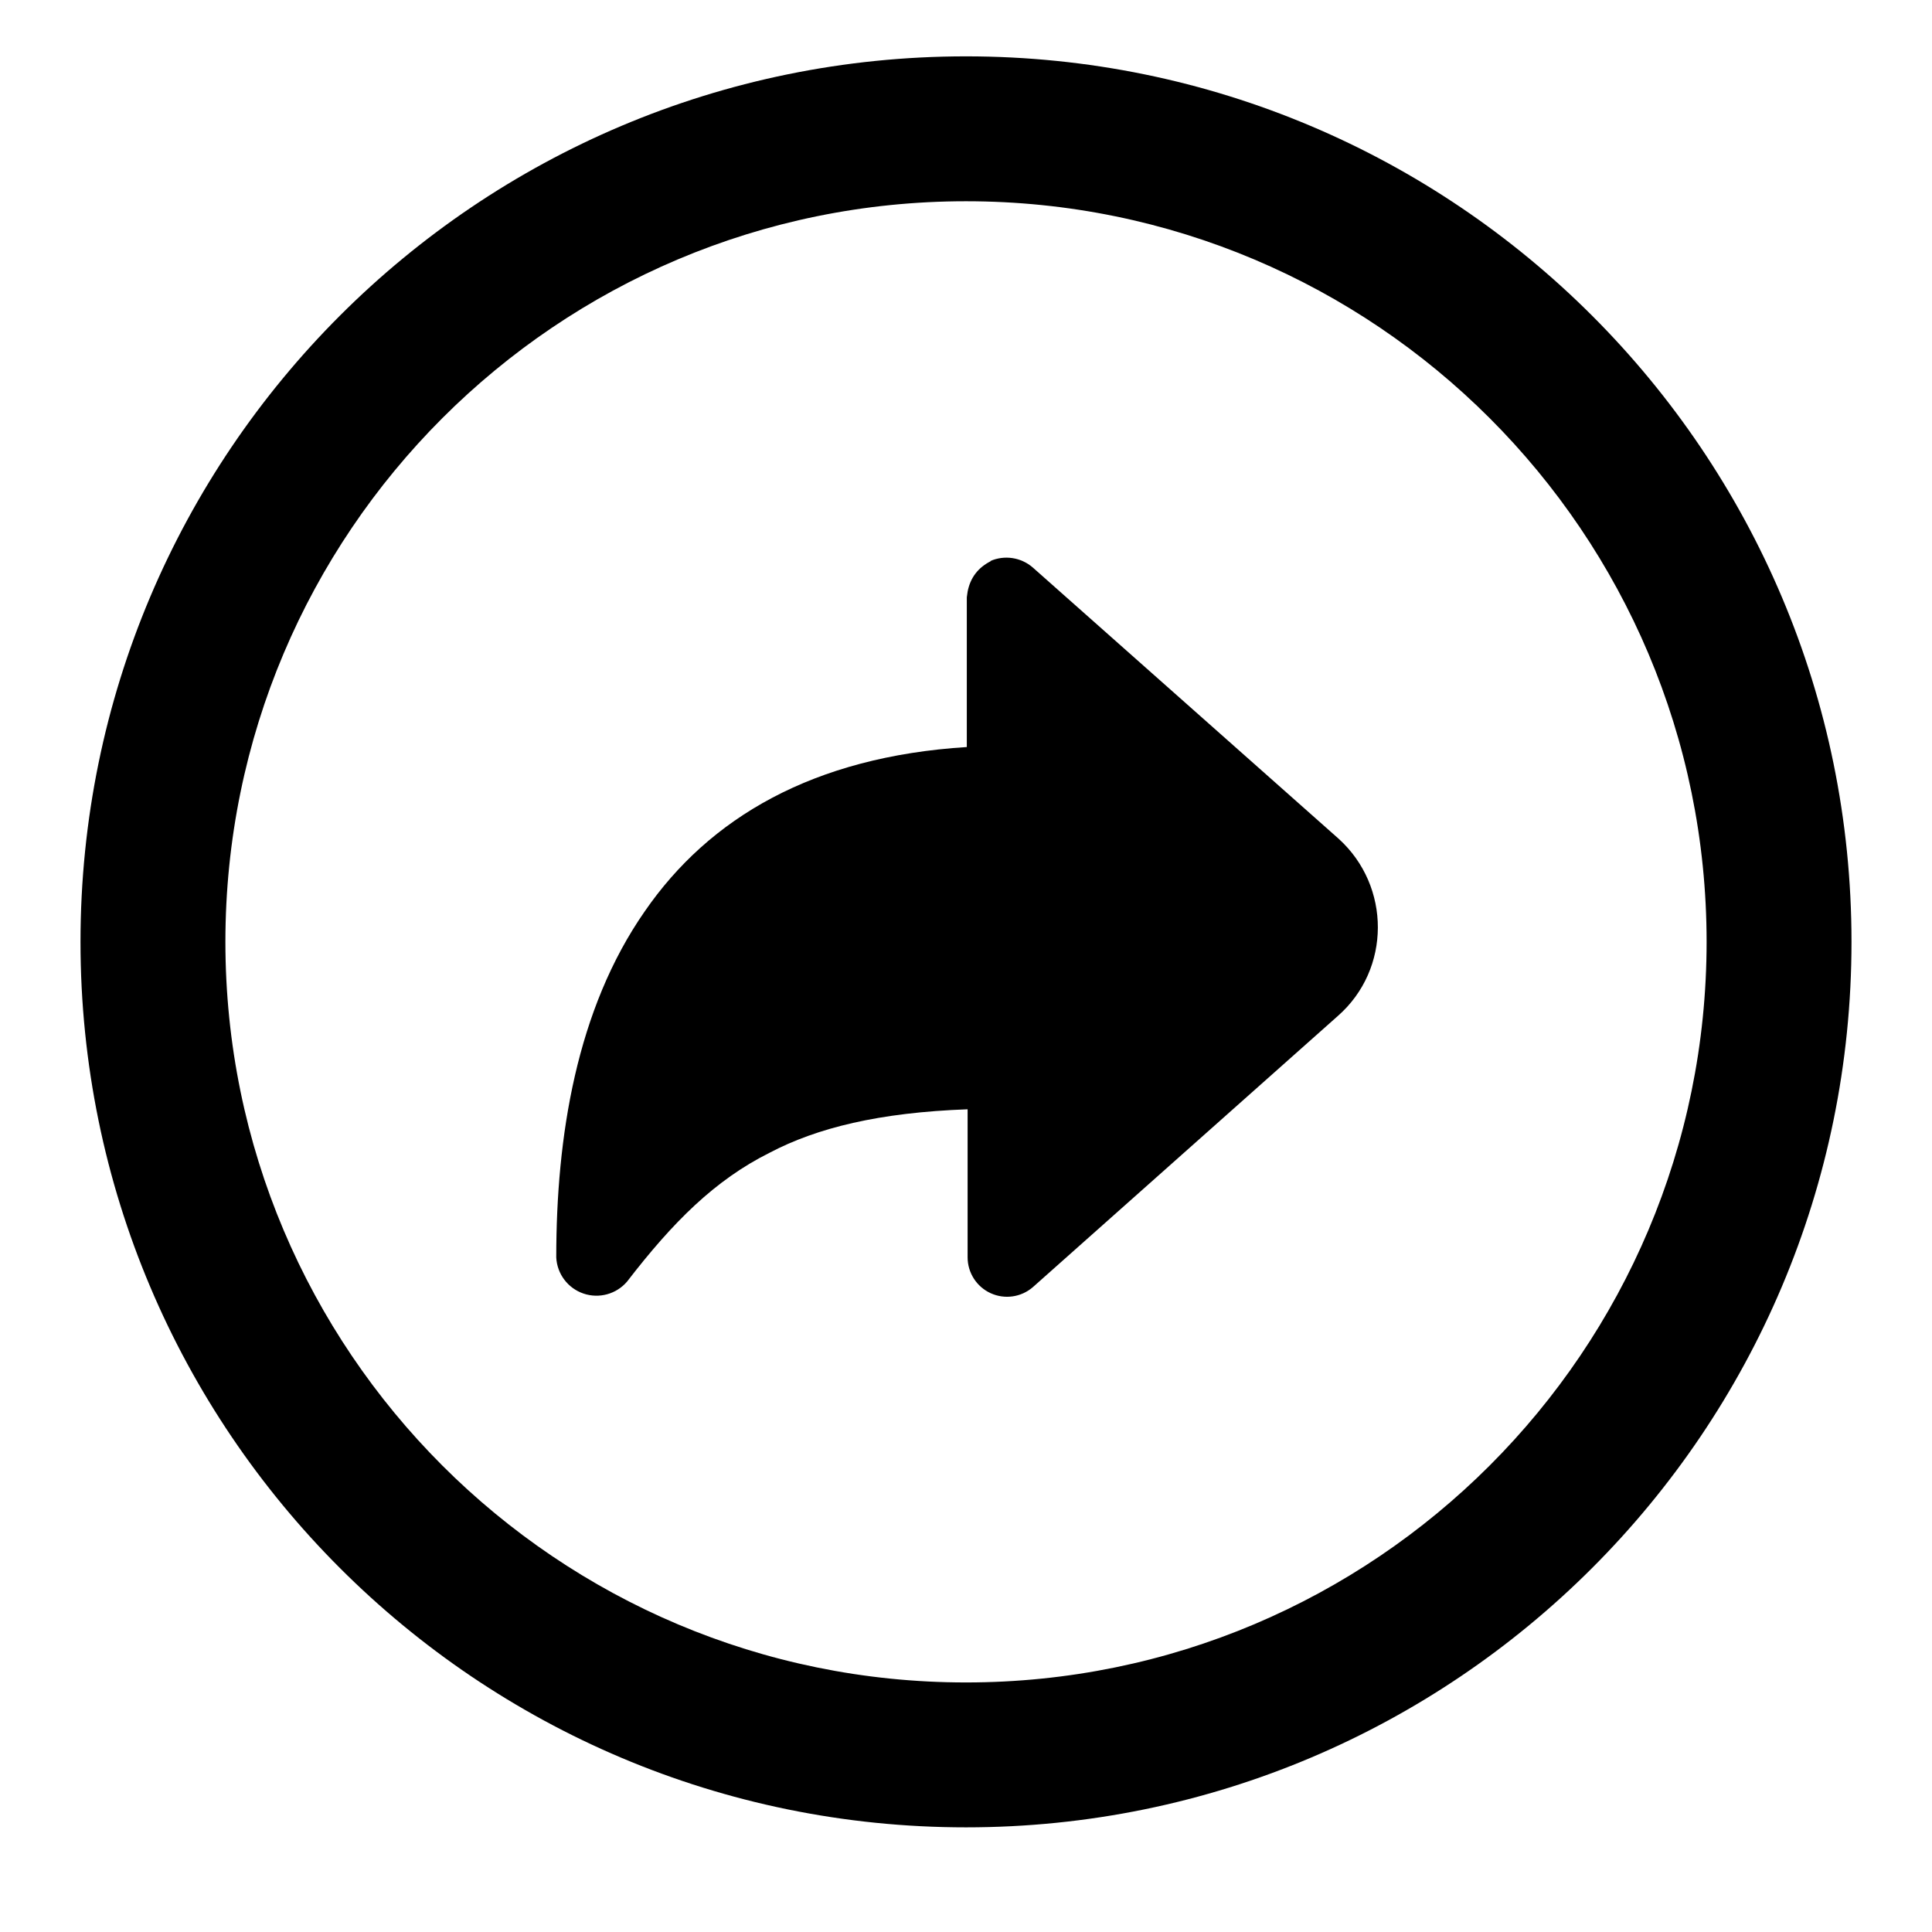
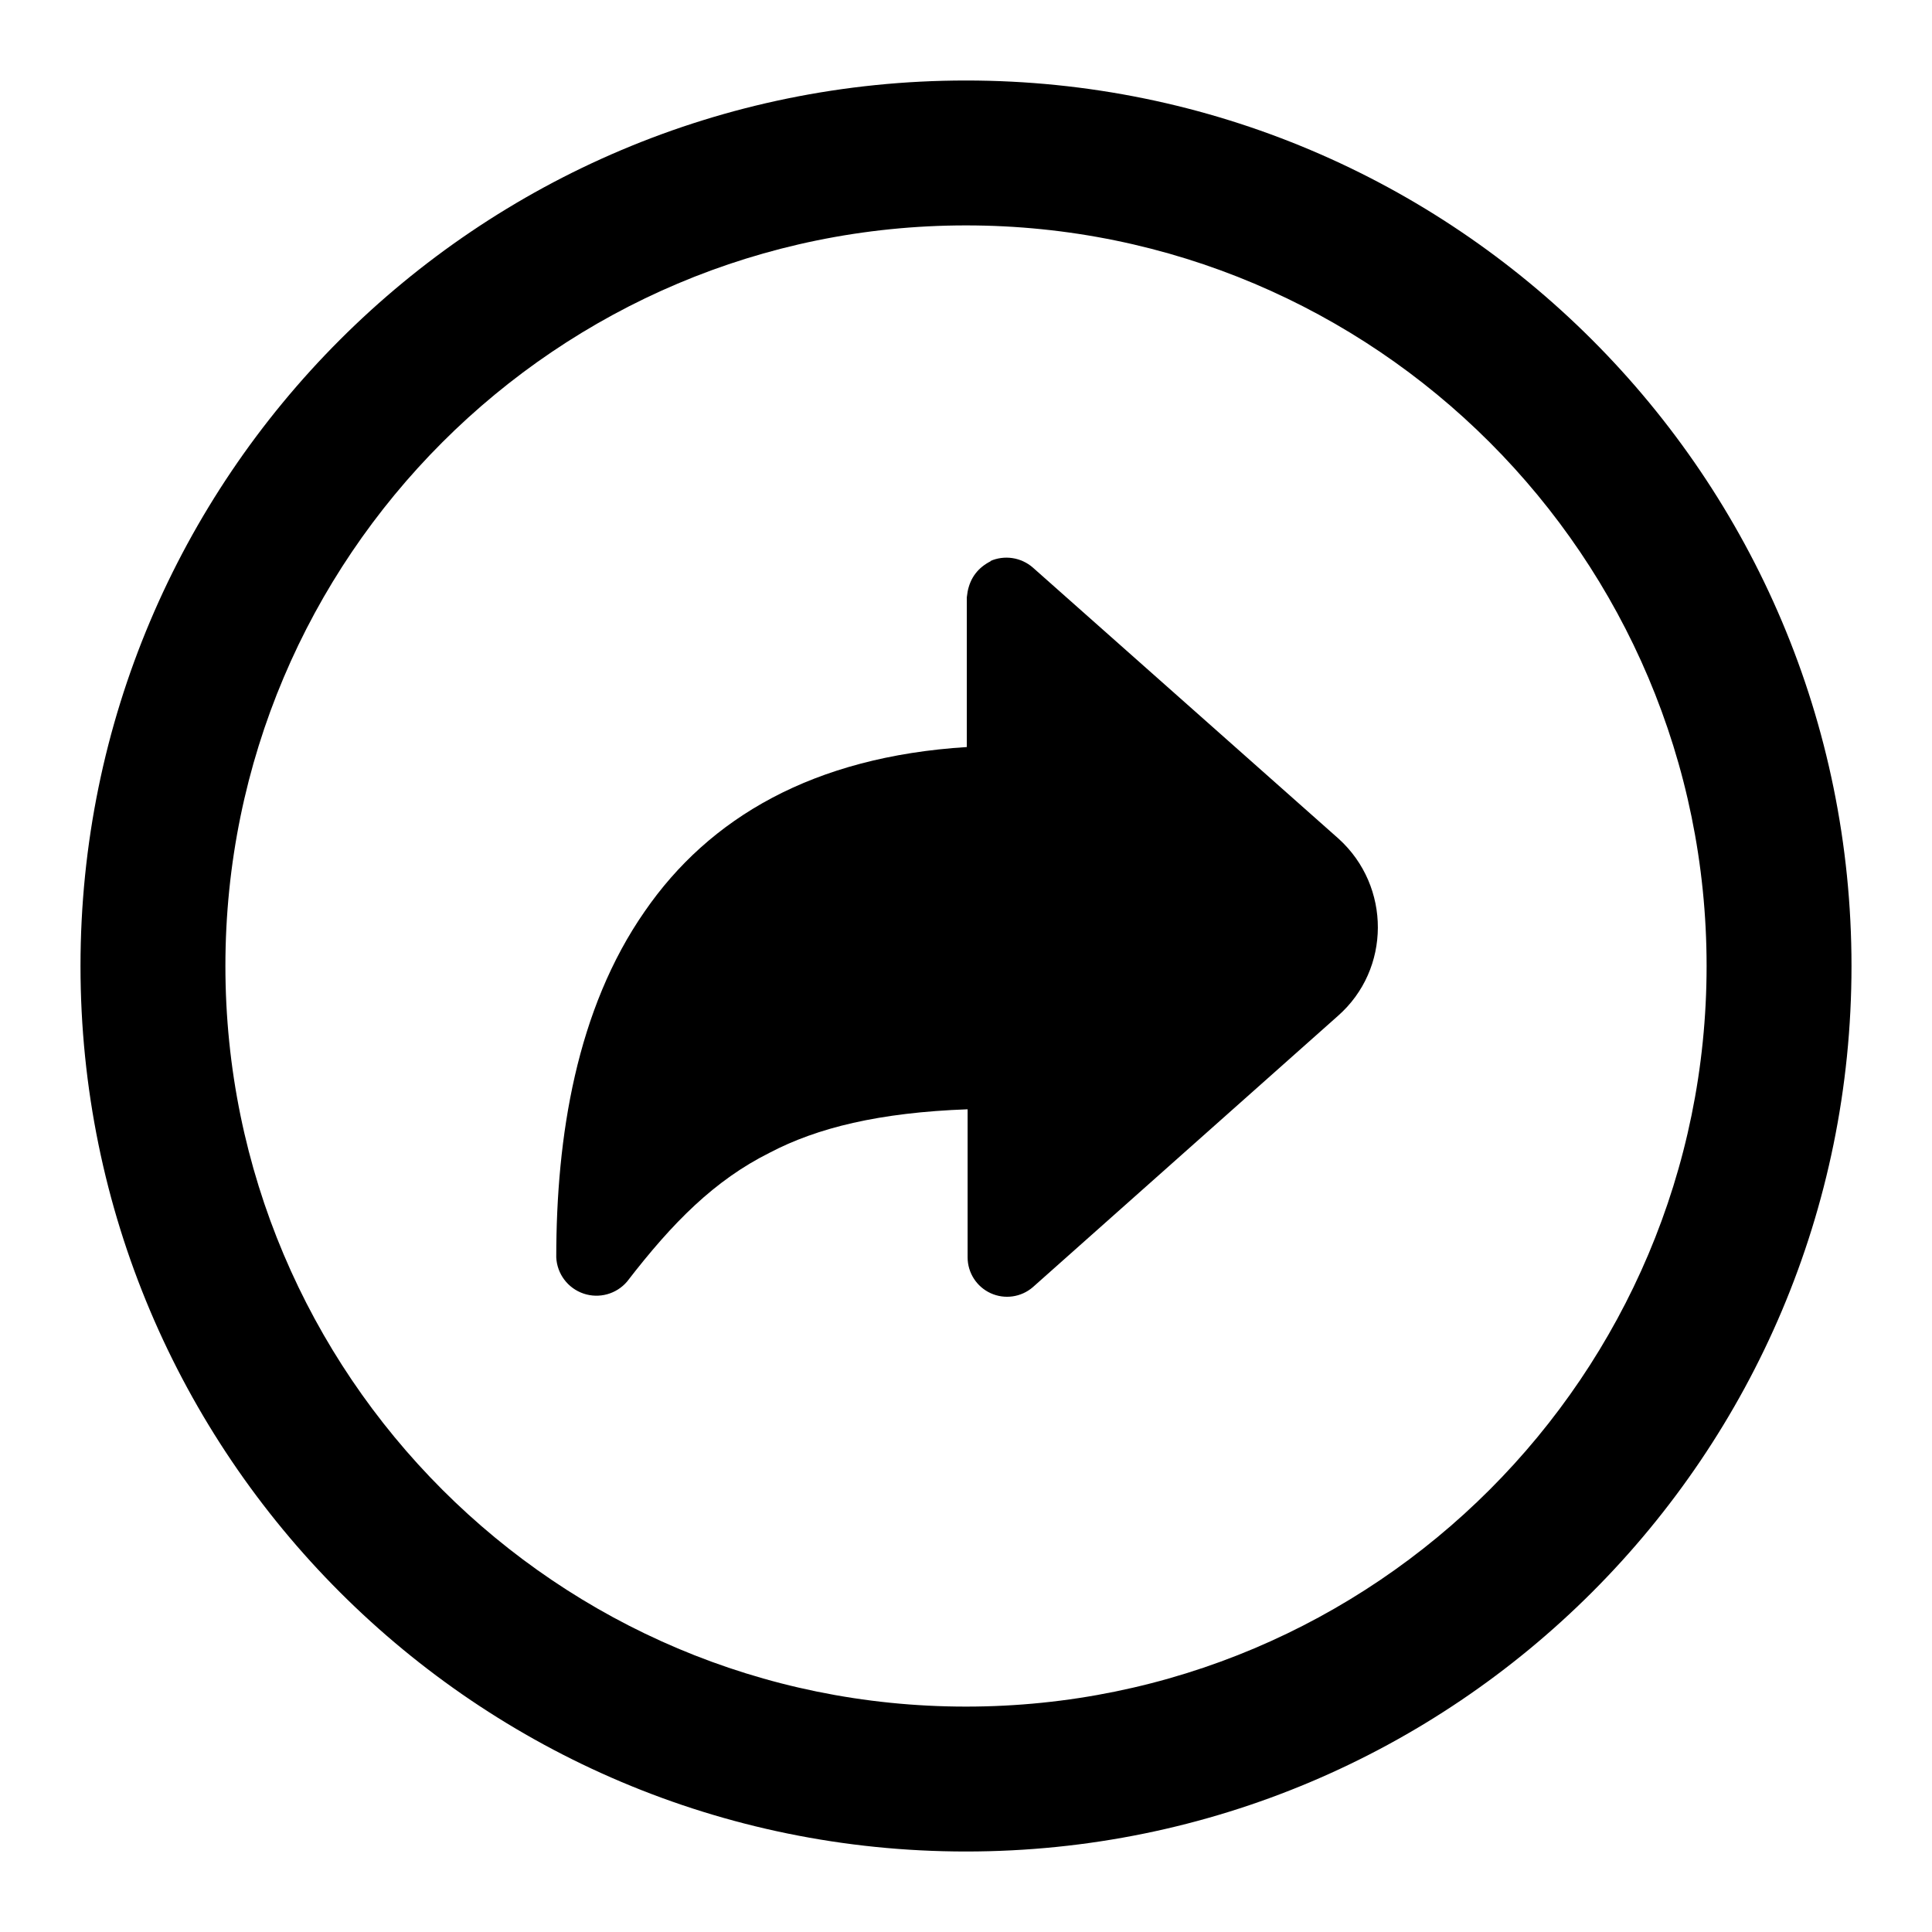
<svg xmlns="http://www.w3.org/2000/svg" viewBox="0 0 24 24" width="24" height="24">
  <path d="M12.3 6.97a.5.5 0 0 1 .53.08l3.8 3.37c.65.59.65 1.62-.01 2.2l-3.79 3.37a.49.49 0 0 1-.81-.37v-1.84c-1.1.04-1.87.23-2.46.54-.68.34-1.2.86-1.77 1.6a.5.5 0 0 1-.88-.3c0-1.5.25-3.08 1.1-4.3.8-1.16 2.09-1.92 4-2.04V7.42l.01-.07q.05-.26.29-.38" />
-   <path fill-rule="evenodd" d="M12 .7a11 11 0 1 1 0 22 11 11 0 0 1 0-22m0 1.8a9.2 9.2 0 1 0 0 18.4 9.2 9.2 0 0 0 0-18.4" clip-rule="evenodd" />
+   <path fill-rule="evenodd" d="M12 1A11 11 0 1 1 12 23A11 11 0 0 1 12 1M12 2.8A9.2 9.2 0 1 0 12 21.2A9.2 9.2 0 0 0 12 2.8" clip-rule="evenodd" />
</svg>
